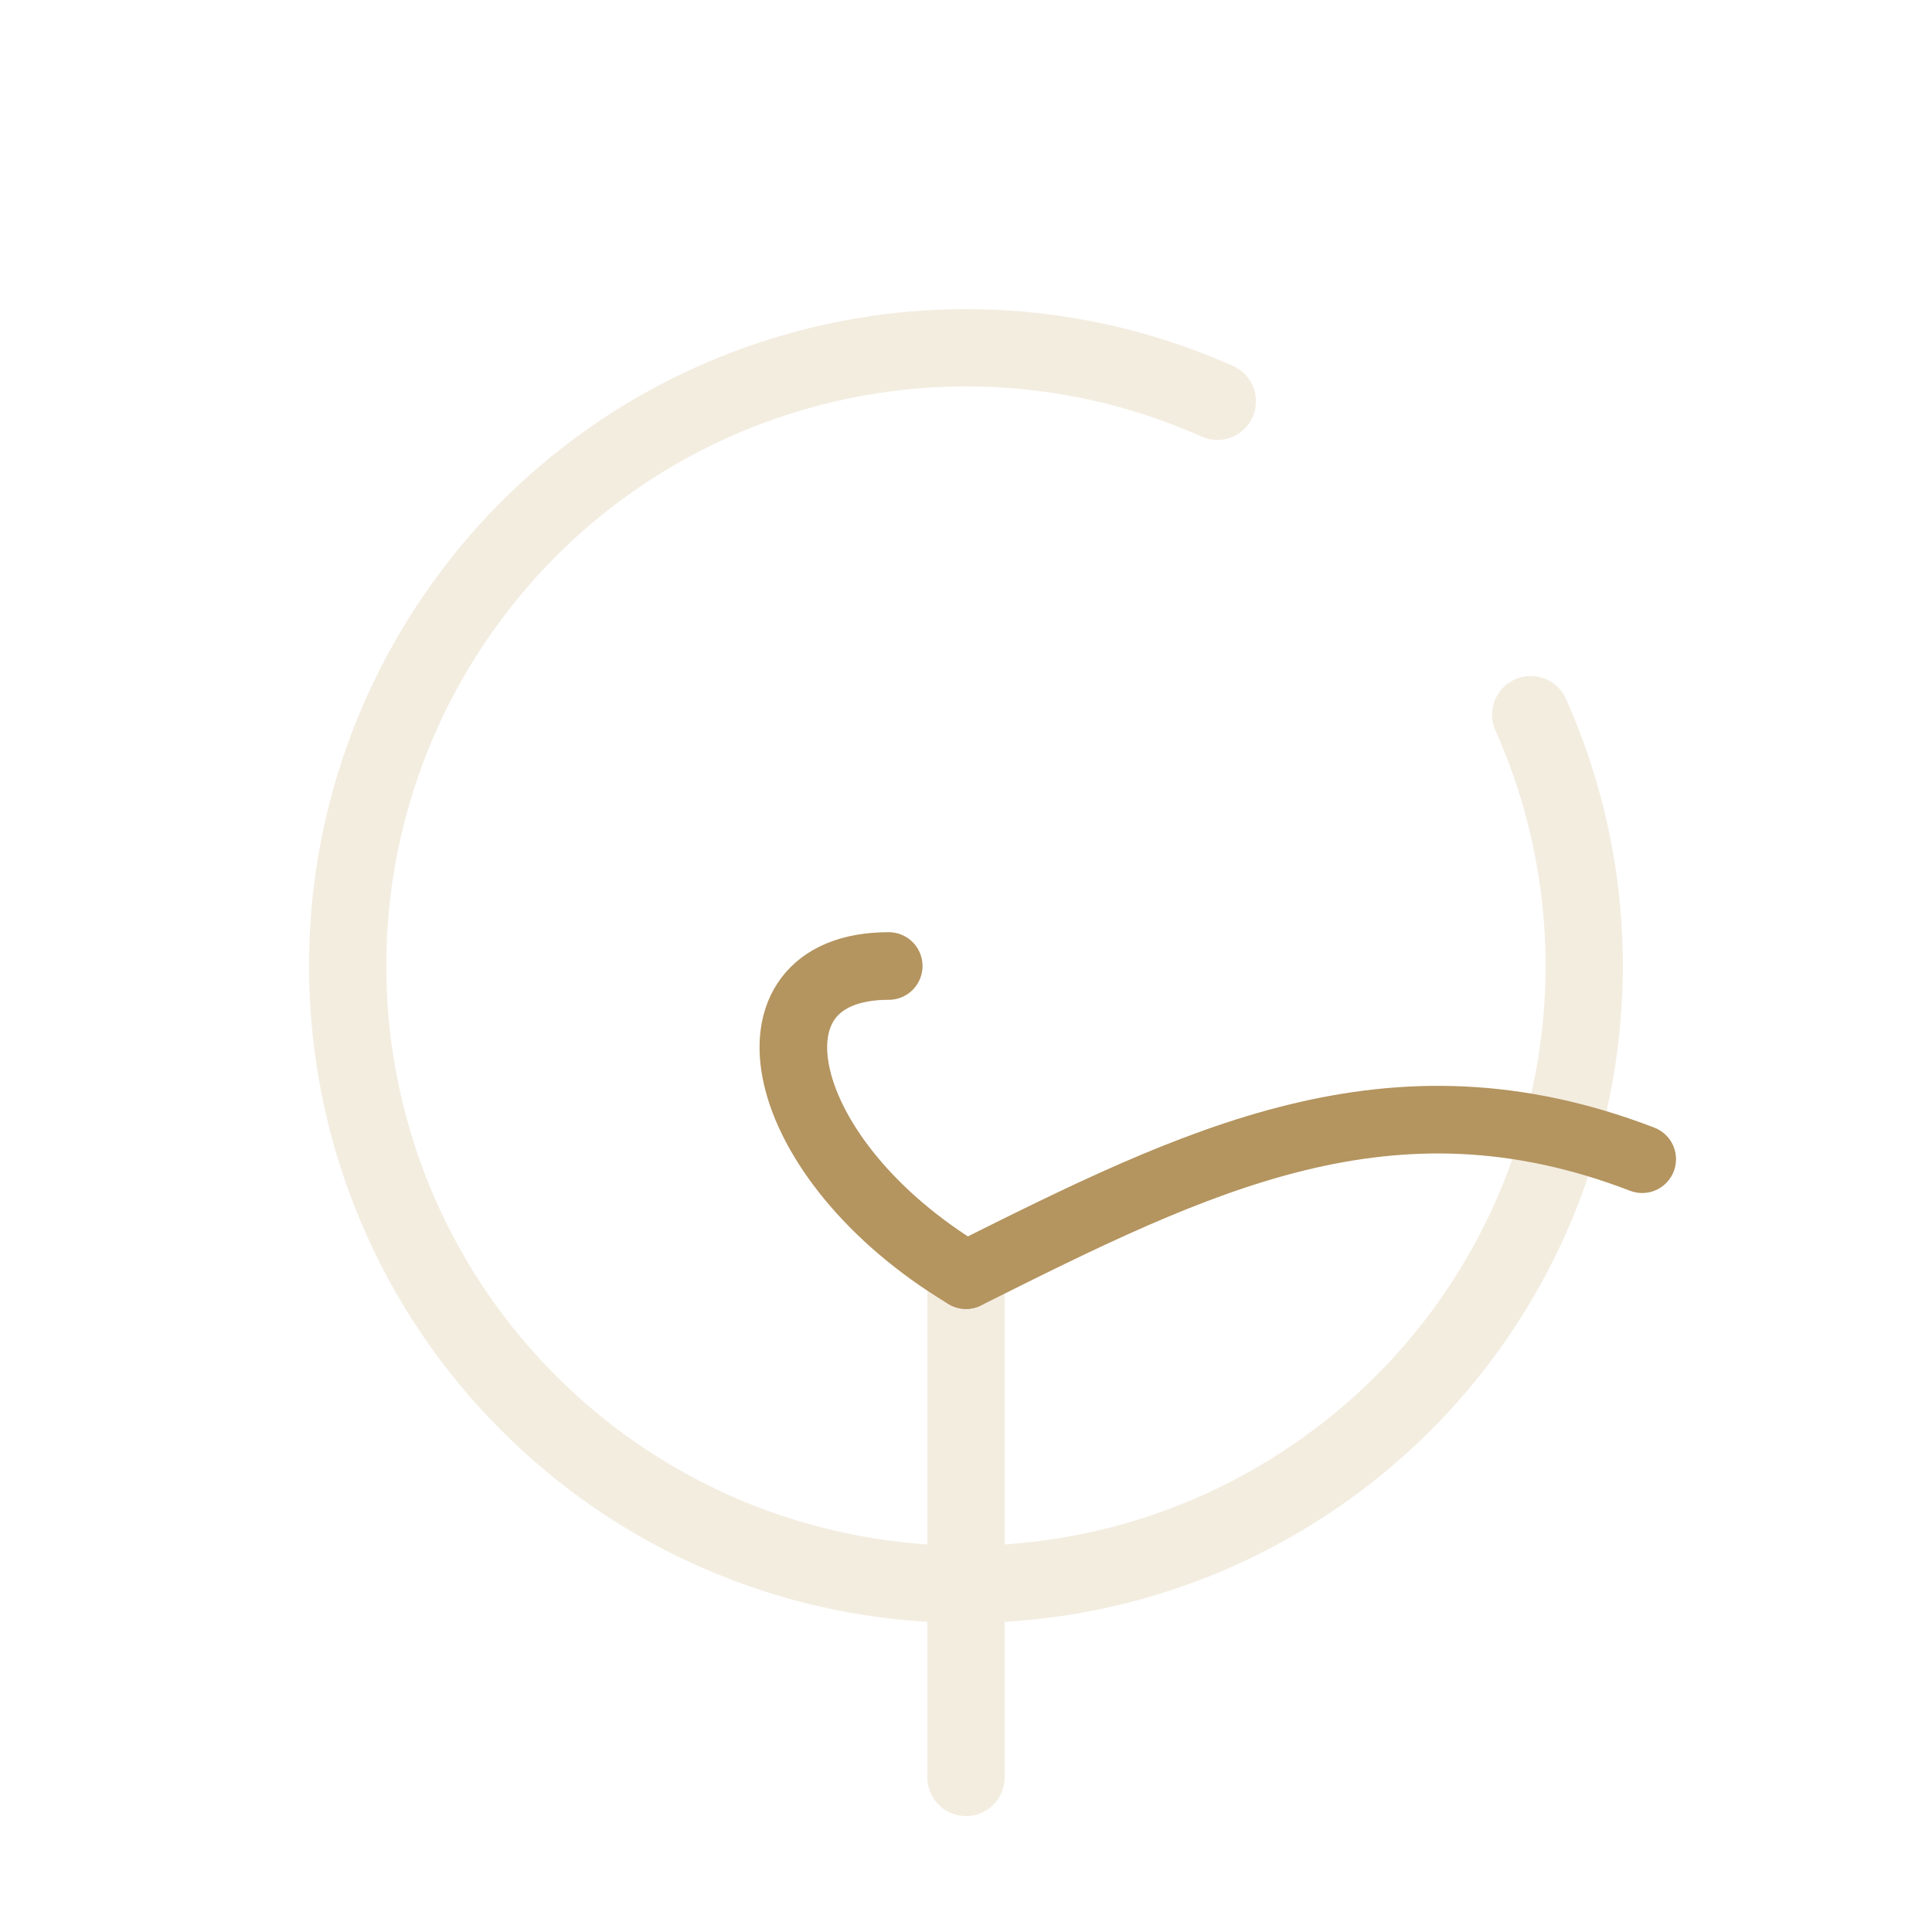
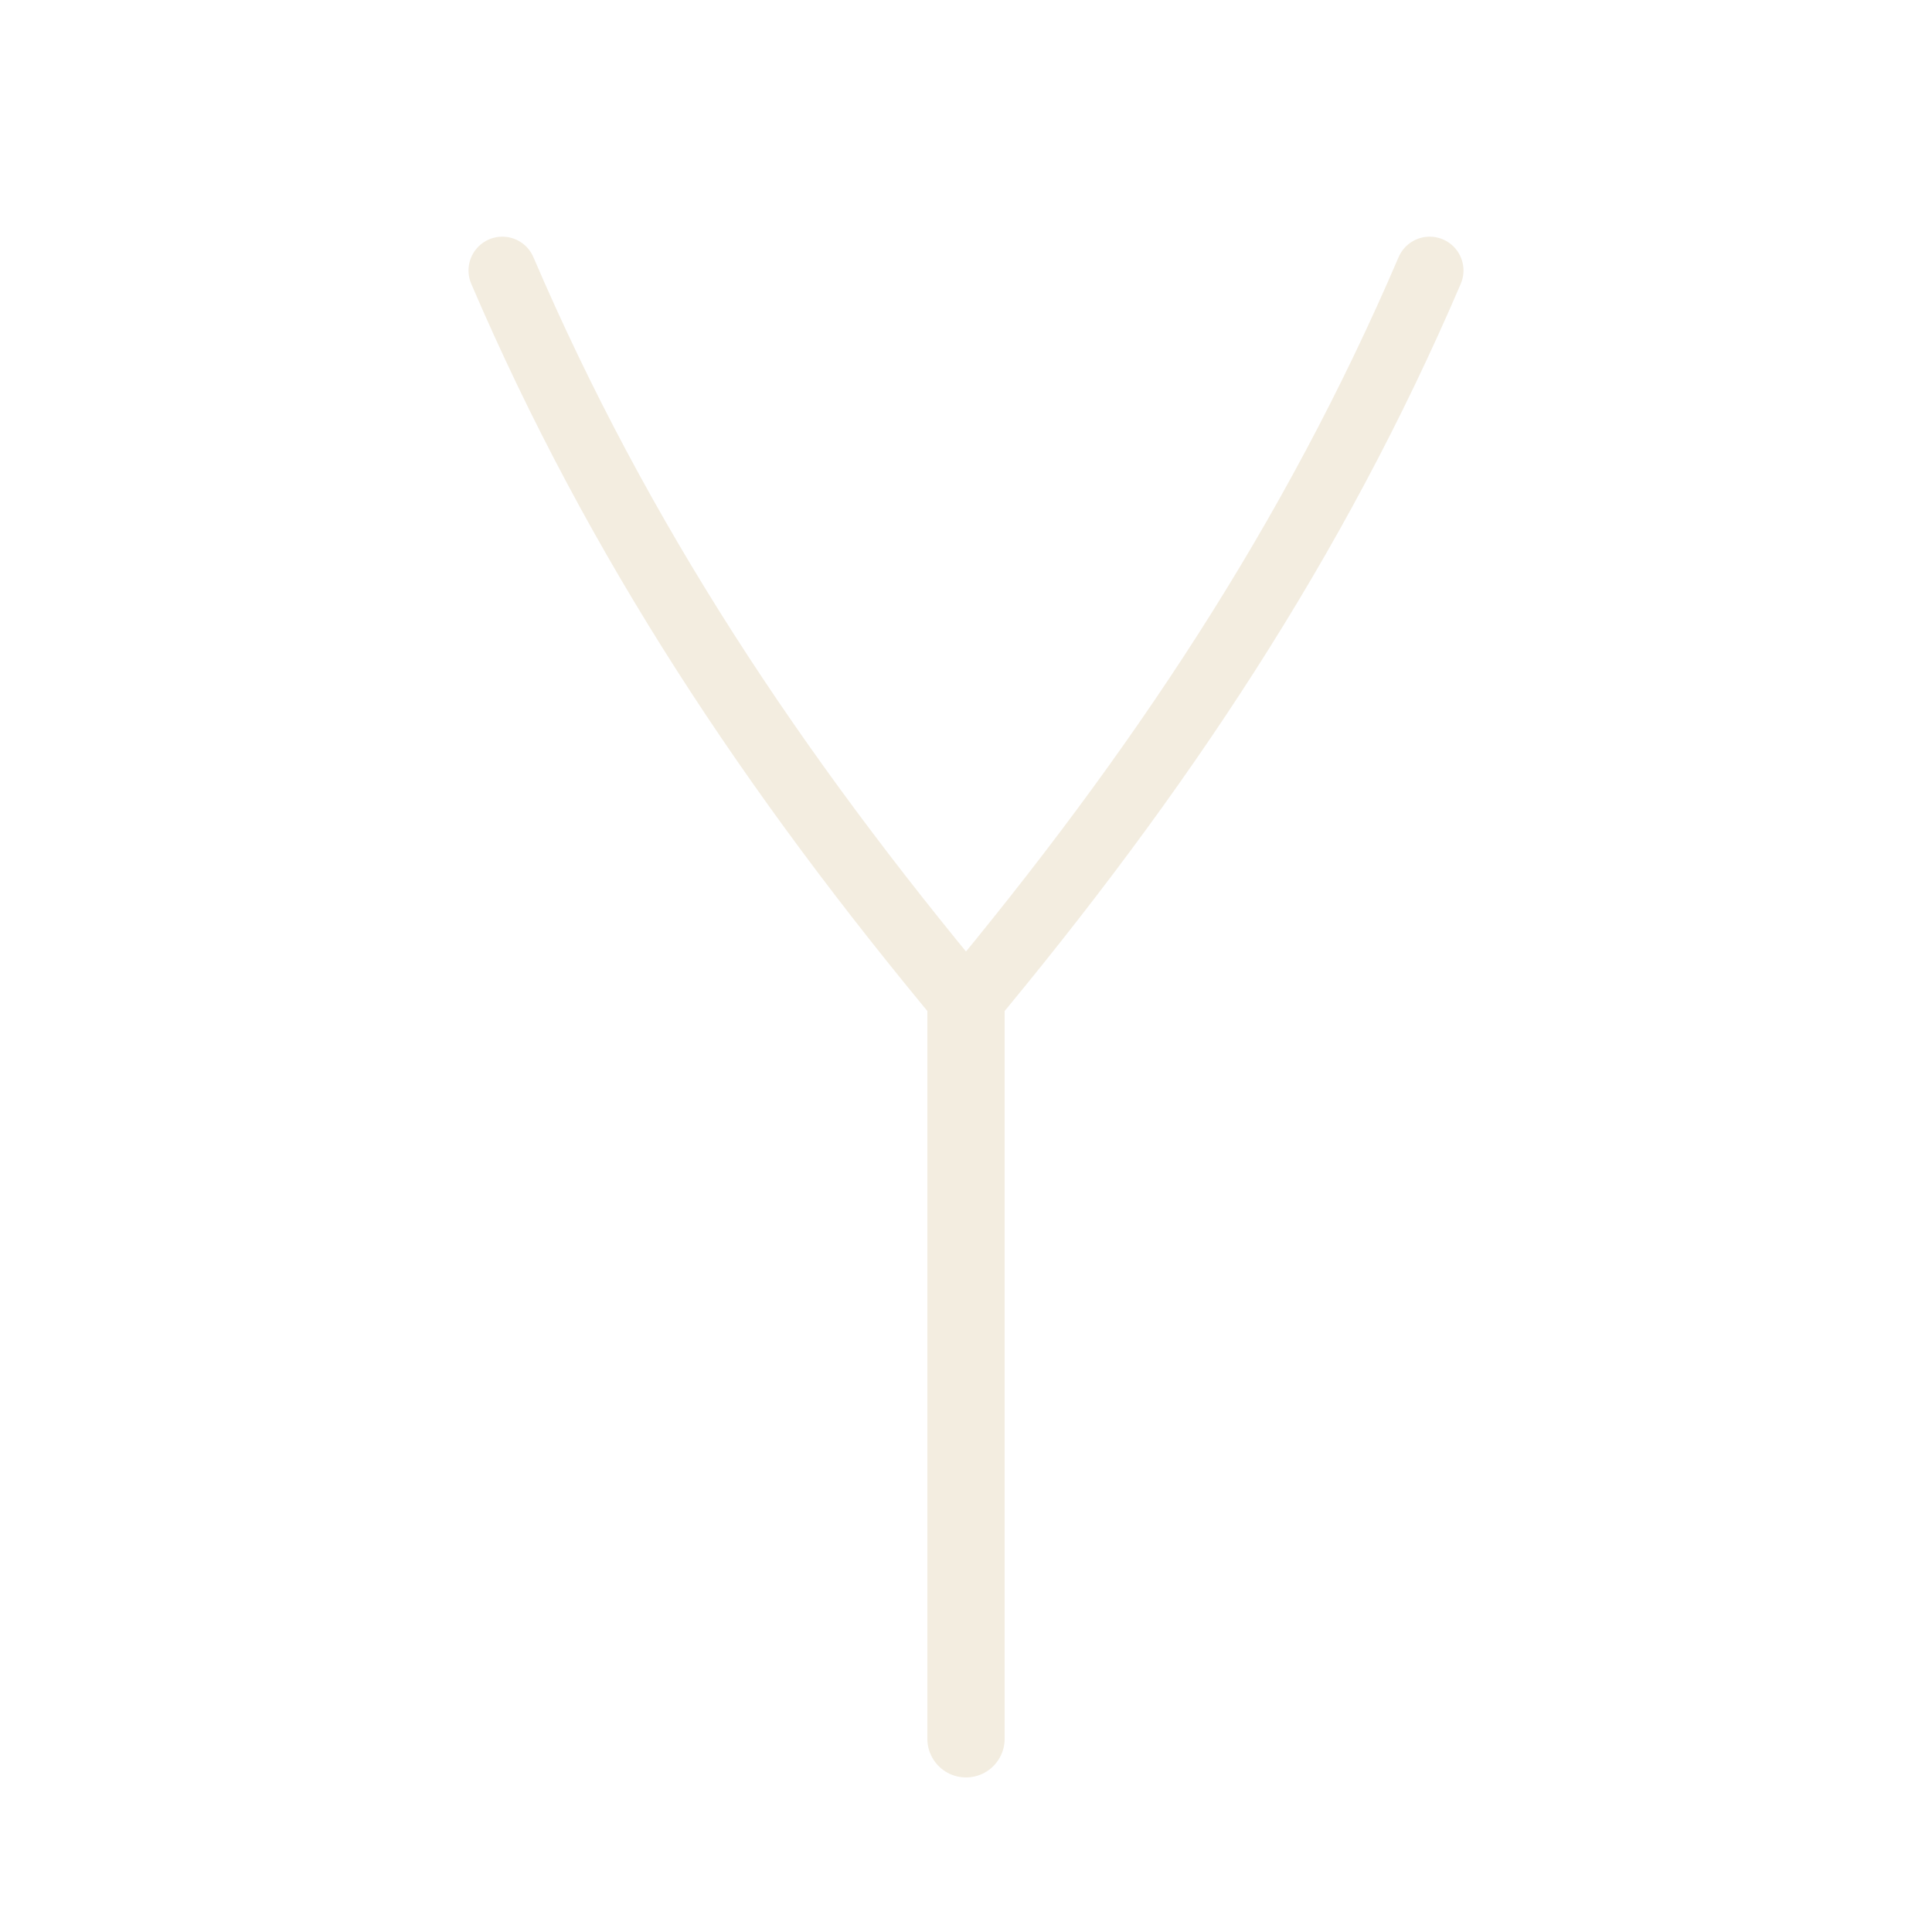
- <svg xmlns="http://www.w3.org/2000/svg" viewBox="0 0 100 100" role="img" aria-label="PureLand adapted open-circle fork mark">
-   <g fill="none" stroke-linecap="round" stroke-linejoin="round">
-     <path d="M 79.23 36.99 A 32 32 0 1 1 63.01 20.77" stroke="#F3EDE0" stroke-width="4" />
-     <path d="M 50 92 L 50 66" stroke="#F3EDE0" stroke-width="4" />
-     <path d="M 50 66 C 62 60, 72 55, 85 60" stroke="#B4945F" stroke-width="3.5" />
-     <path d="M 50 66 C 40 60, 38 50, 46 50" stroke="#B4945F" stroke-width="3.5" />
+ <svg xmlns="http://www.w3.org/2000/svg" viewBox="0 0 100 100" role="img" aria-label="PureLand fork mark">
+   <g fill="none" stroke="#F3EDE0" stroke-linecap="round" stroke-linejoin="round">
+     <path d="M 50 90 L 50 52" stroke-width="4" />
+     <path d="M 50 52 C 40 40, 32 28, 26 14" stroke-width="3.5" />
+     <path d="M 50 52 C 60 40, 68 28, 74 14" stroke-width="3.5" />
  </g>
</svg>
